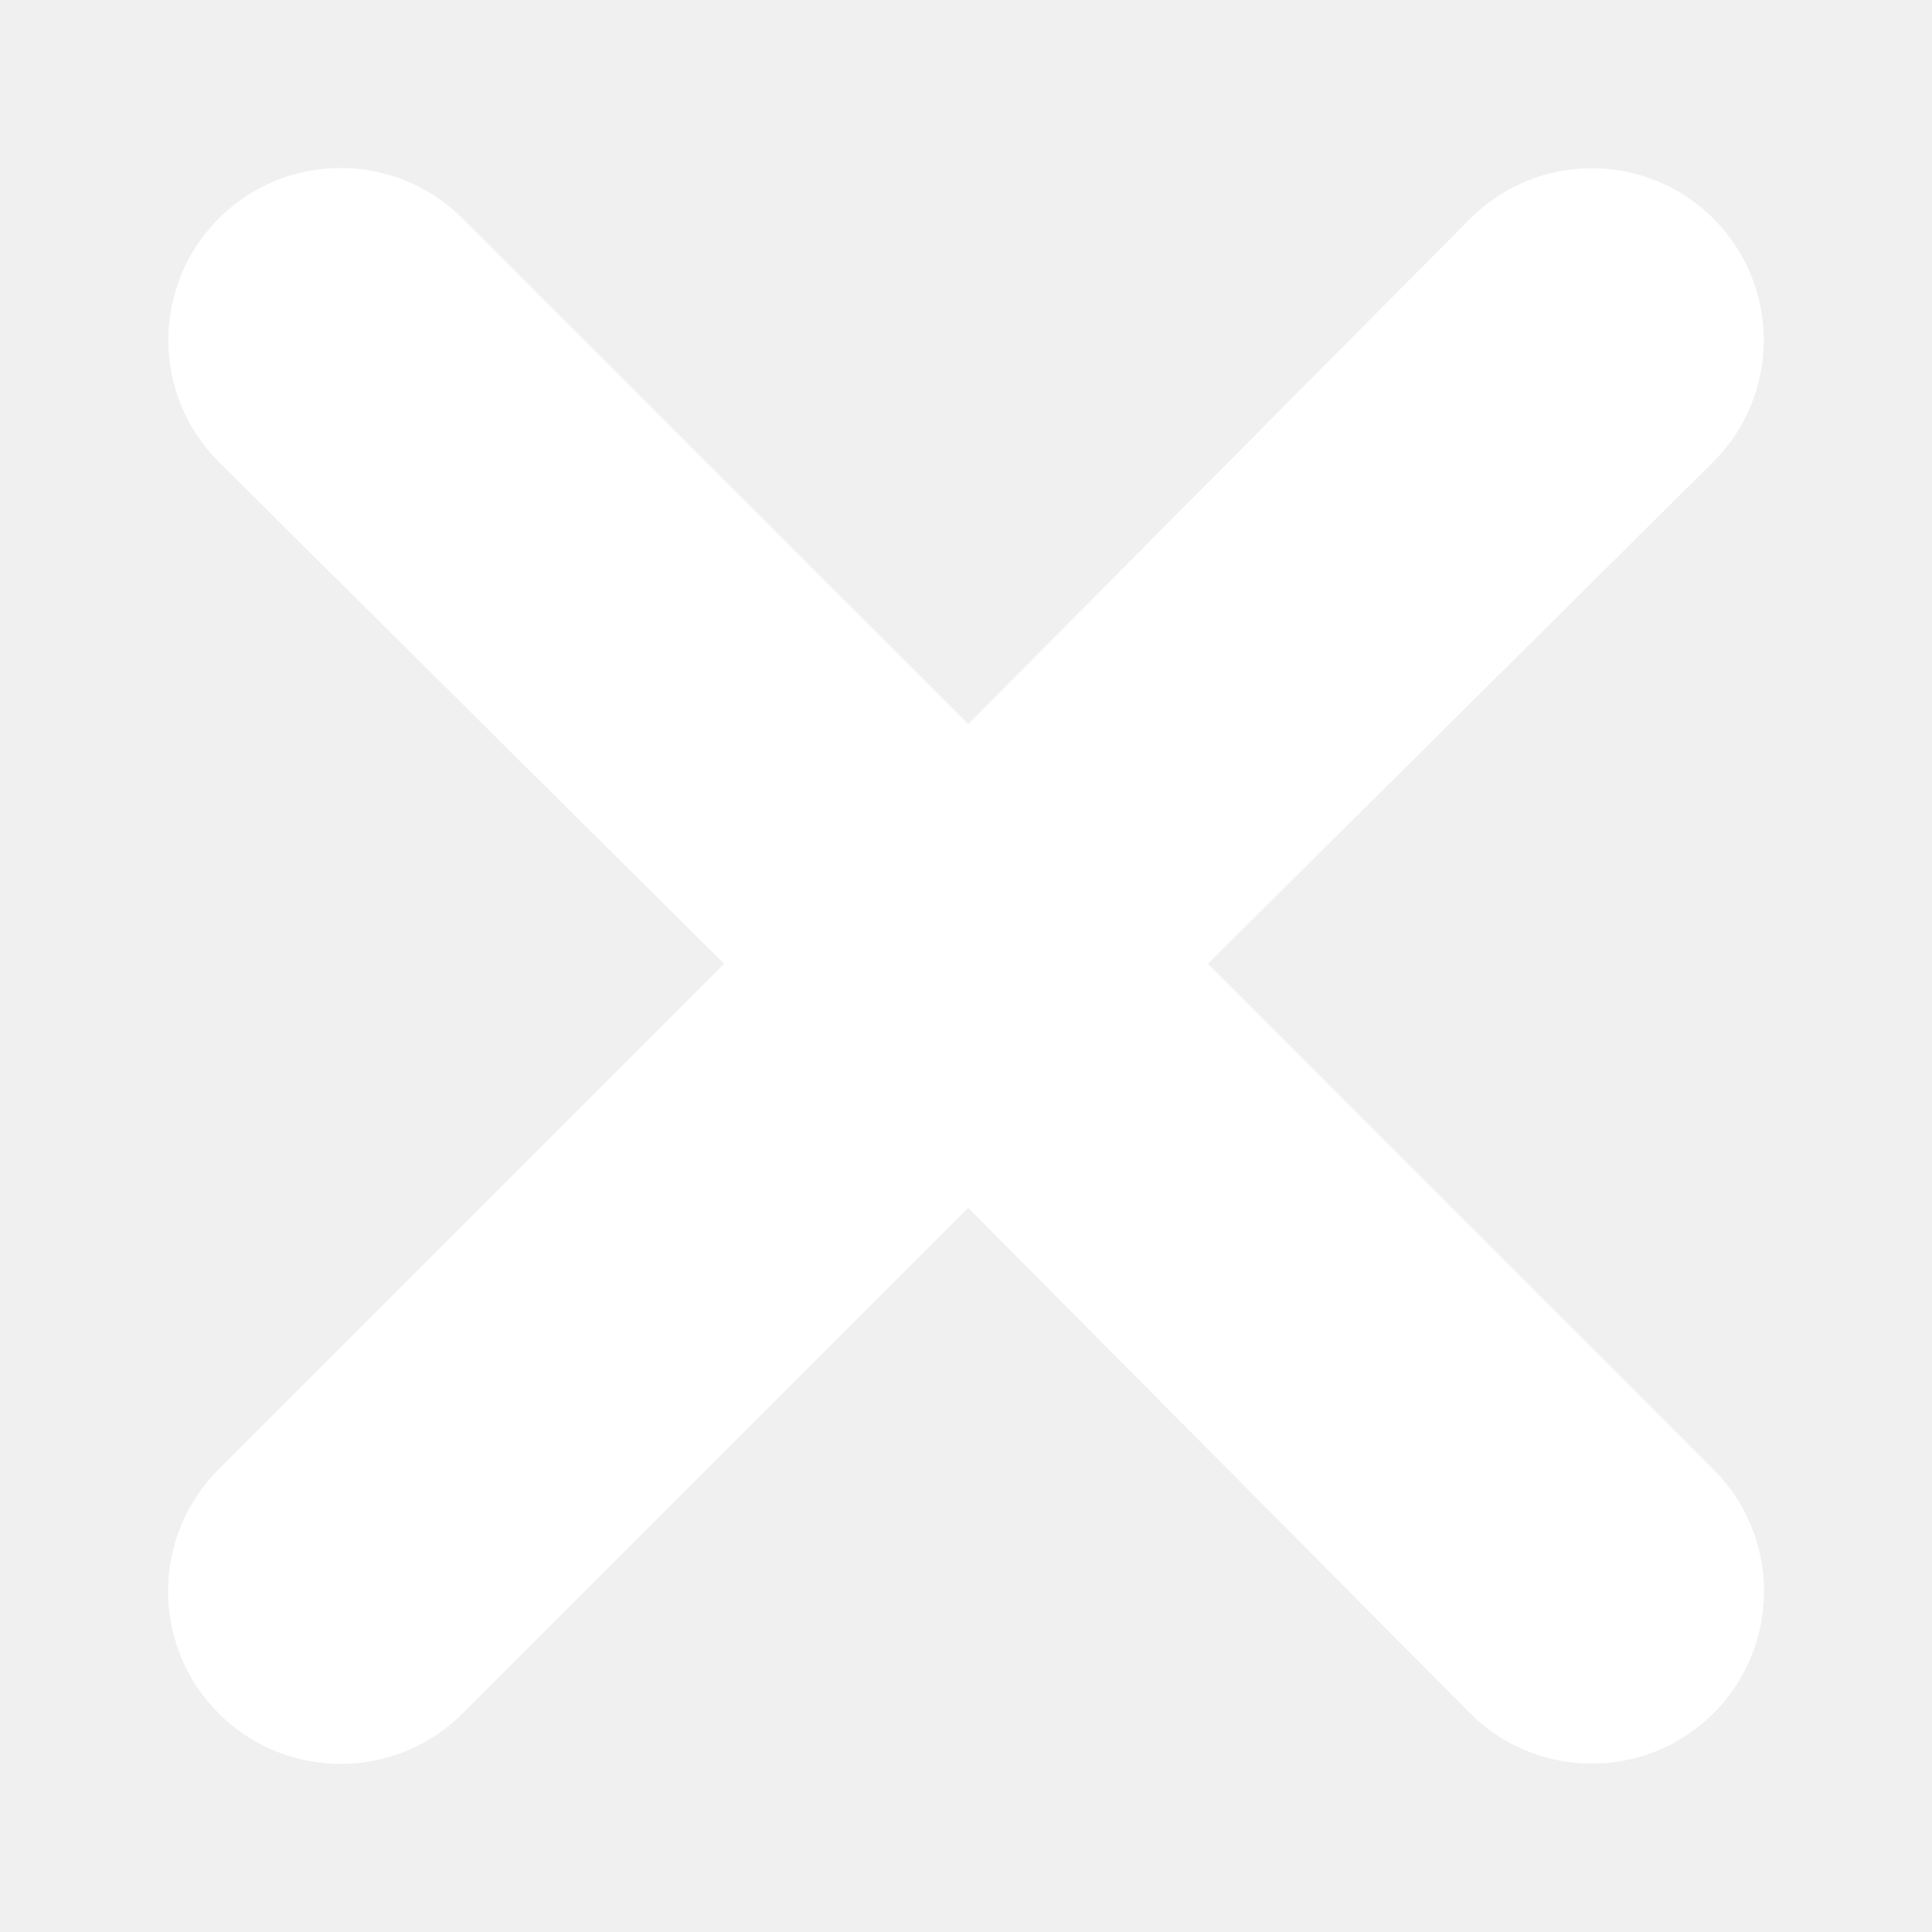
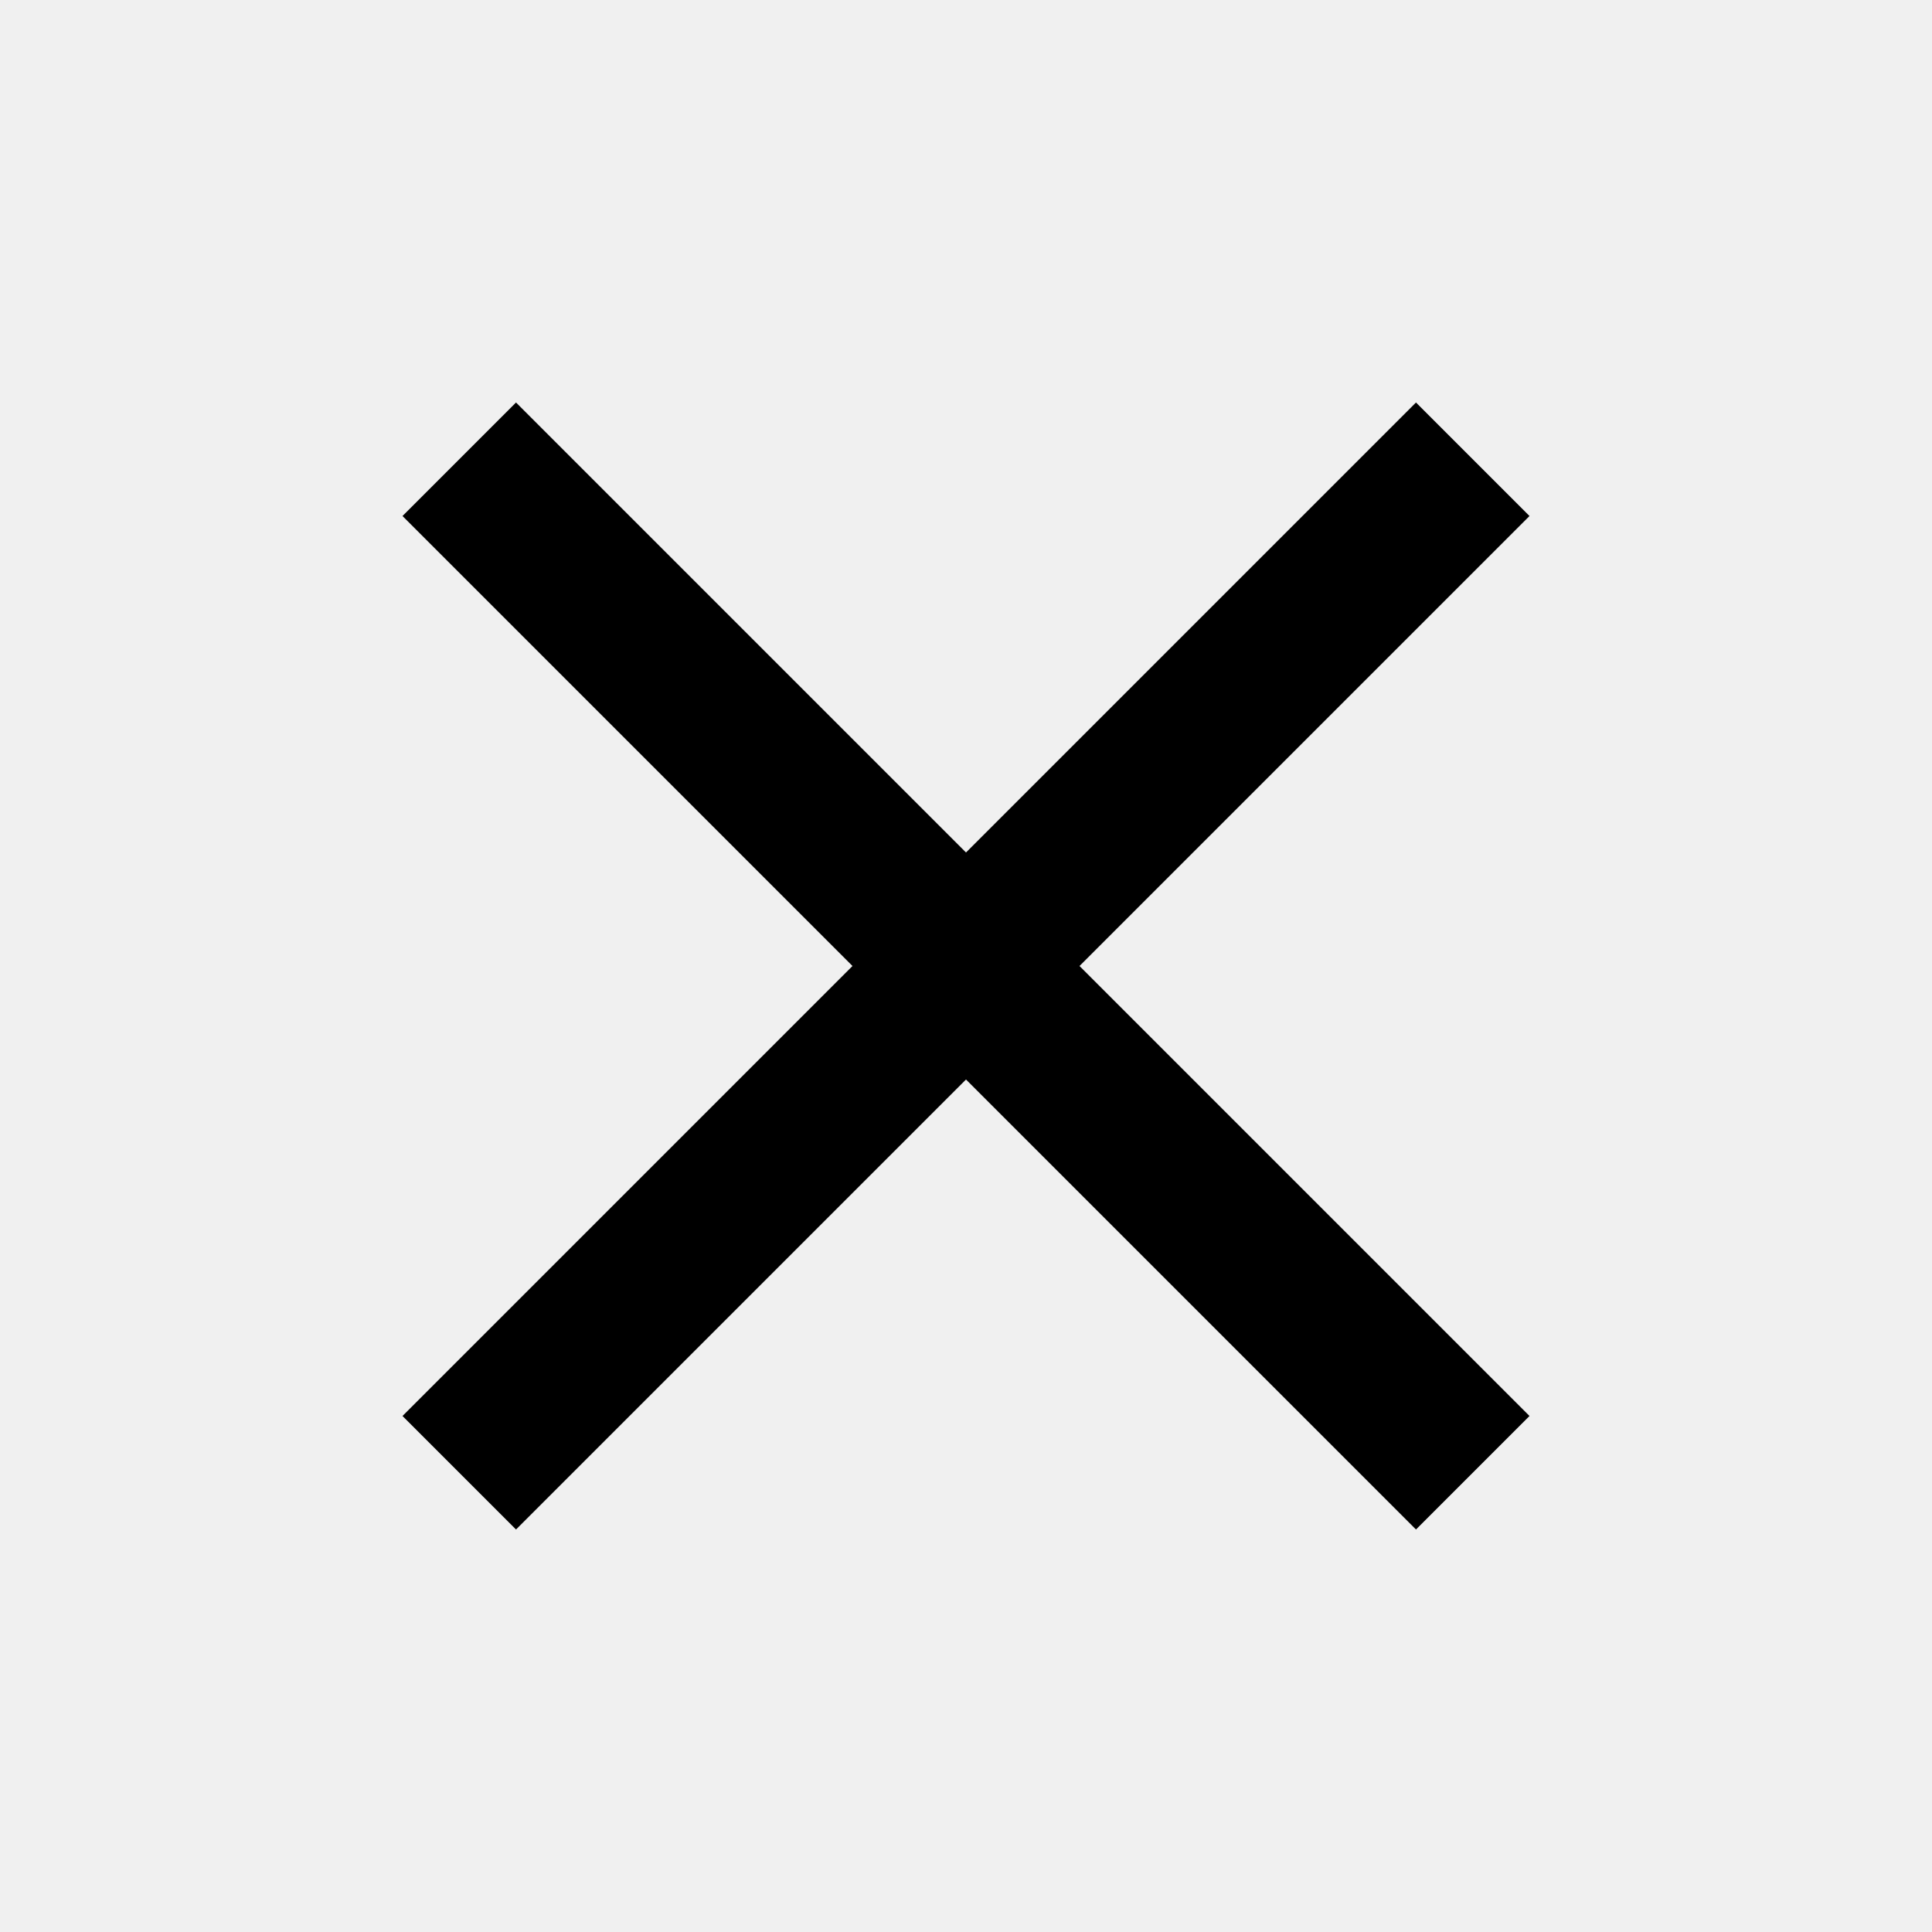
- <svg xmlns="http://www.w3.org/2000/svg" width="20" height="20" viewBox="0 0 20 20" fill="none">
-   <g id="Icon/Close">
-     <path id="Vector" d="M4.789 17.737C4.092 18.434 2.961 18.434 2.263 17.737C1.566 17.039 1.566 15.908 2.263 15.21L7.496 9.977L2.27 4.787C1.569 4.092 1.567 2.959 2.265 2.261C2.962 1.565 4.091 1.565 4.787 2.261L10.023 7.496L15.215 2.268C15.909 1.568 17.04 1.566 17.737 2.263C18.434 2.96 18.432 4.091 17.732 4.785L12.504 9.977L17.739 15.213C18.435 15.909 18.435 17.038 17.739 17.735C17.041 18.433 15.908 18.431 15.213 17.73L10.023 12.504L4.789 17.737Z" fill="white" />
-   </g>
+ <svg xmlns="http://www.w3.org/2000/svg" viewBox="0 0 24 24" fill="none">
+   <path d="M19 6.41L17.59 5L12 10.59L6.41 5L5 6.41L10.59 12L5 17.59L6.41 19L12 13.41L17.59 19L19 17.59L13.41 12L19 6.41Z" fill="currentColor" />
</svg>
